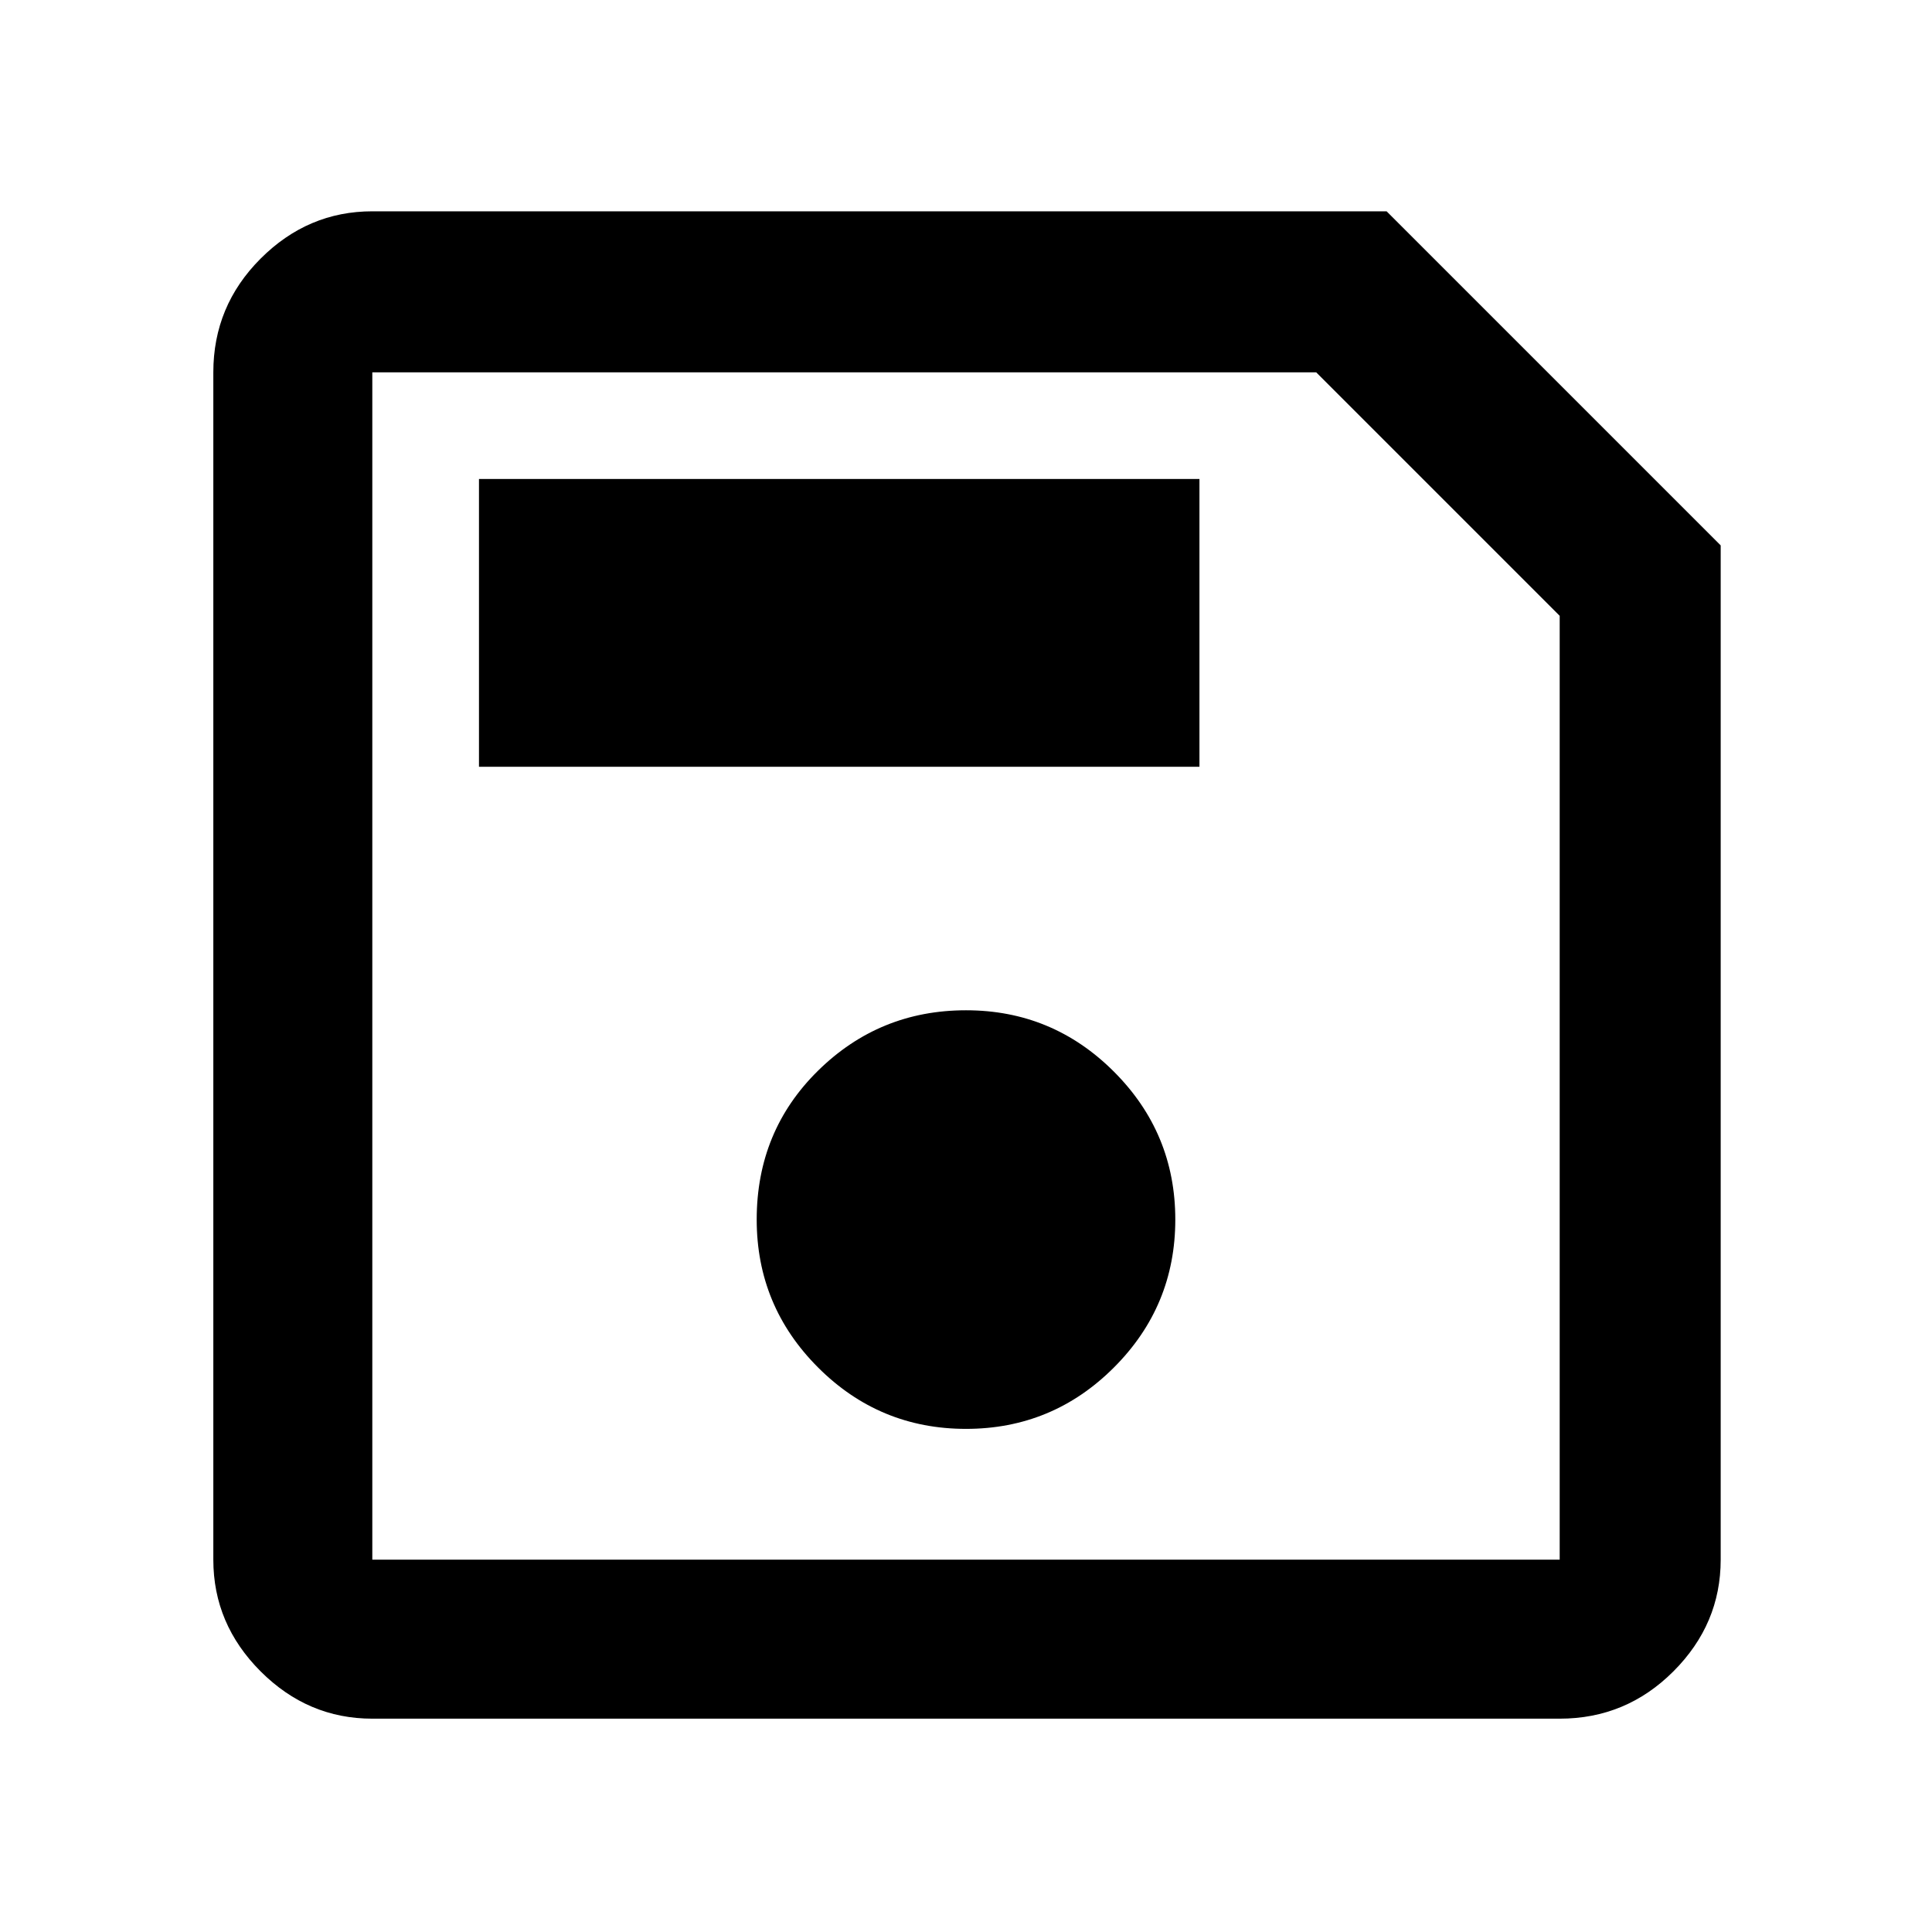
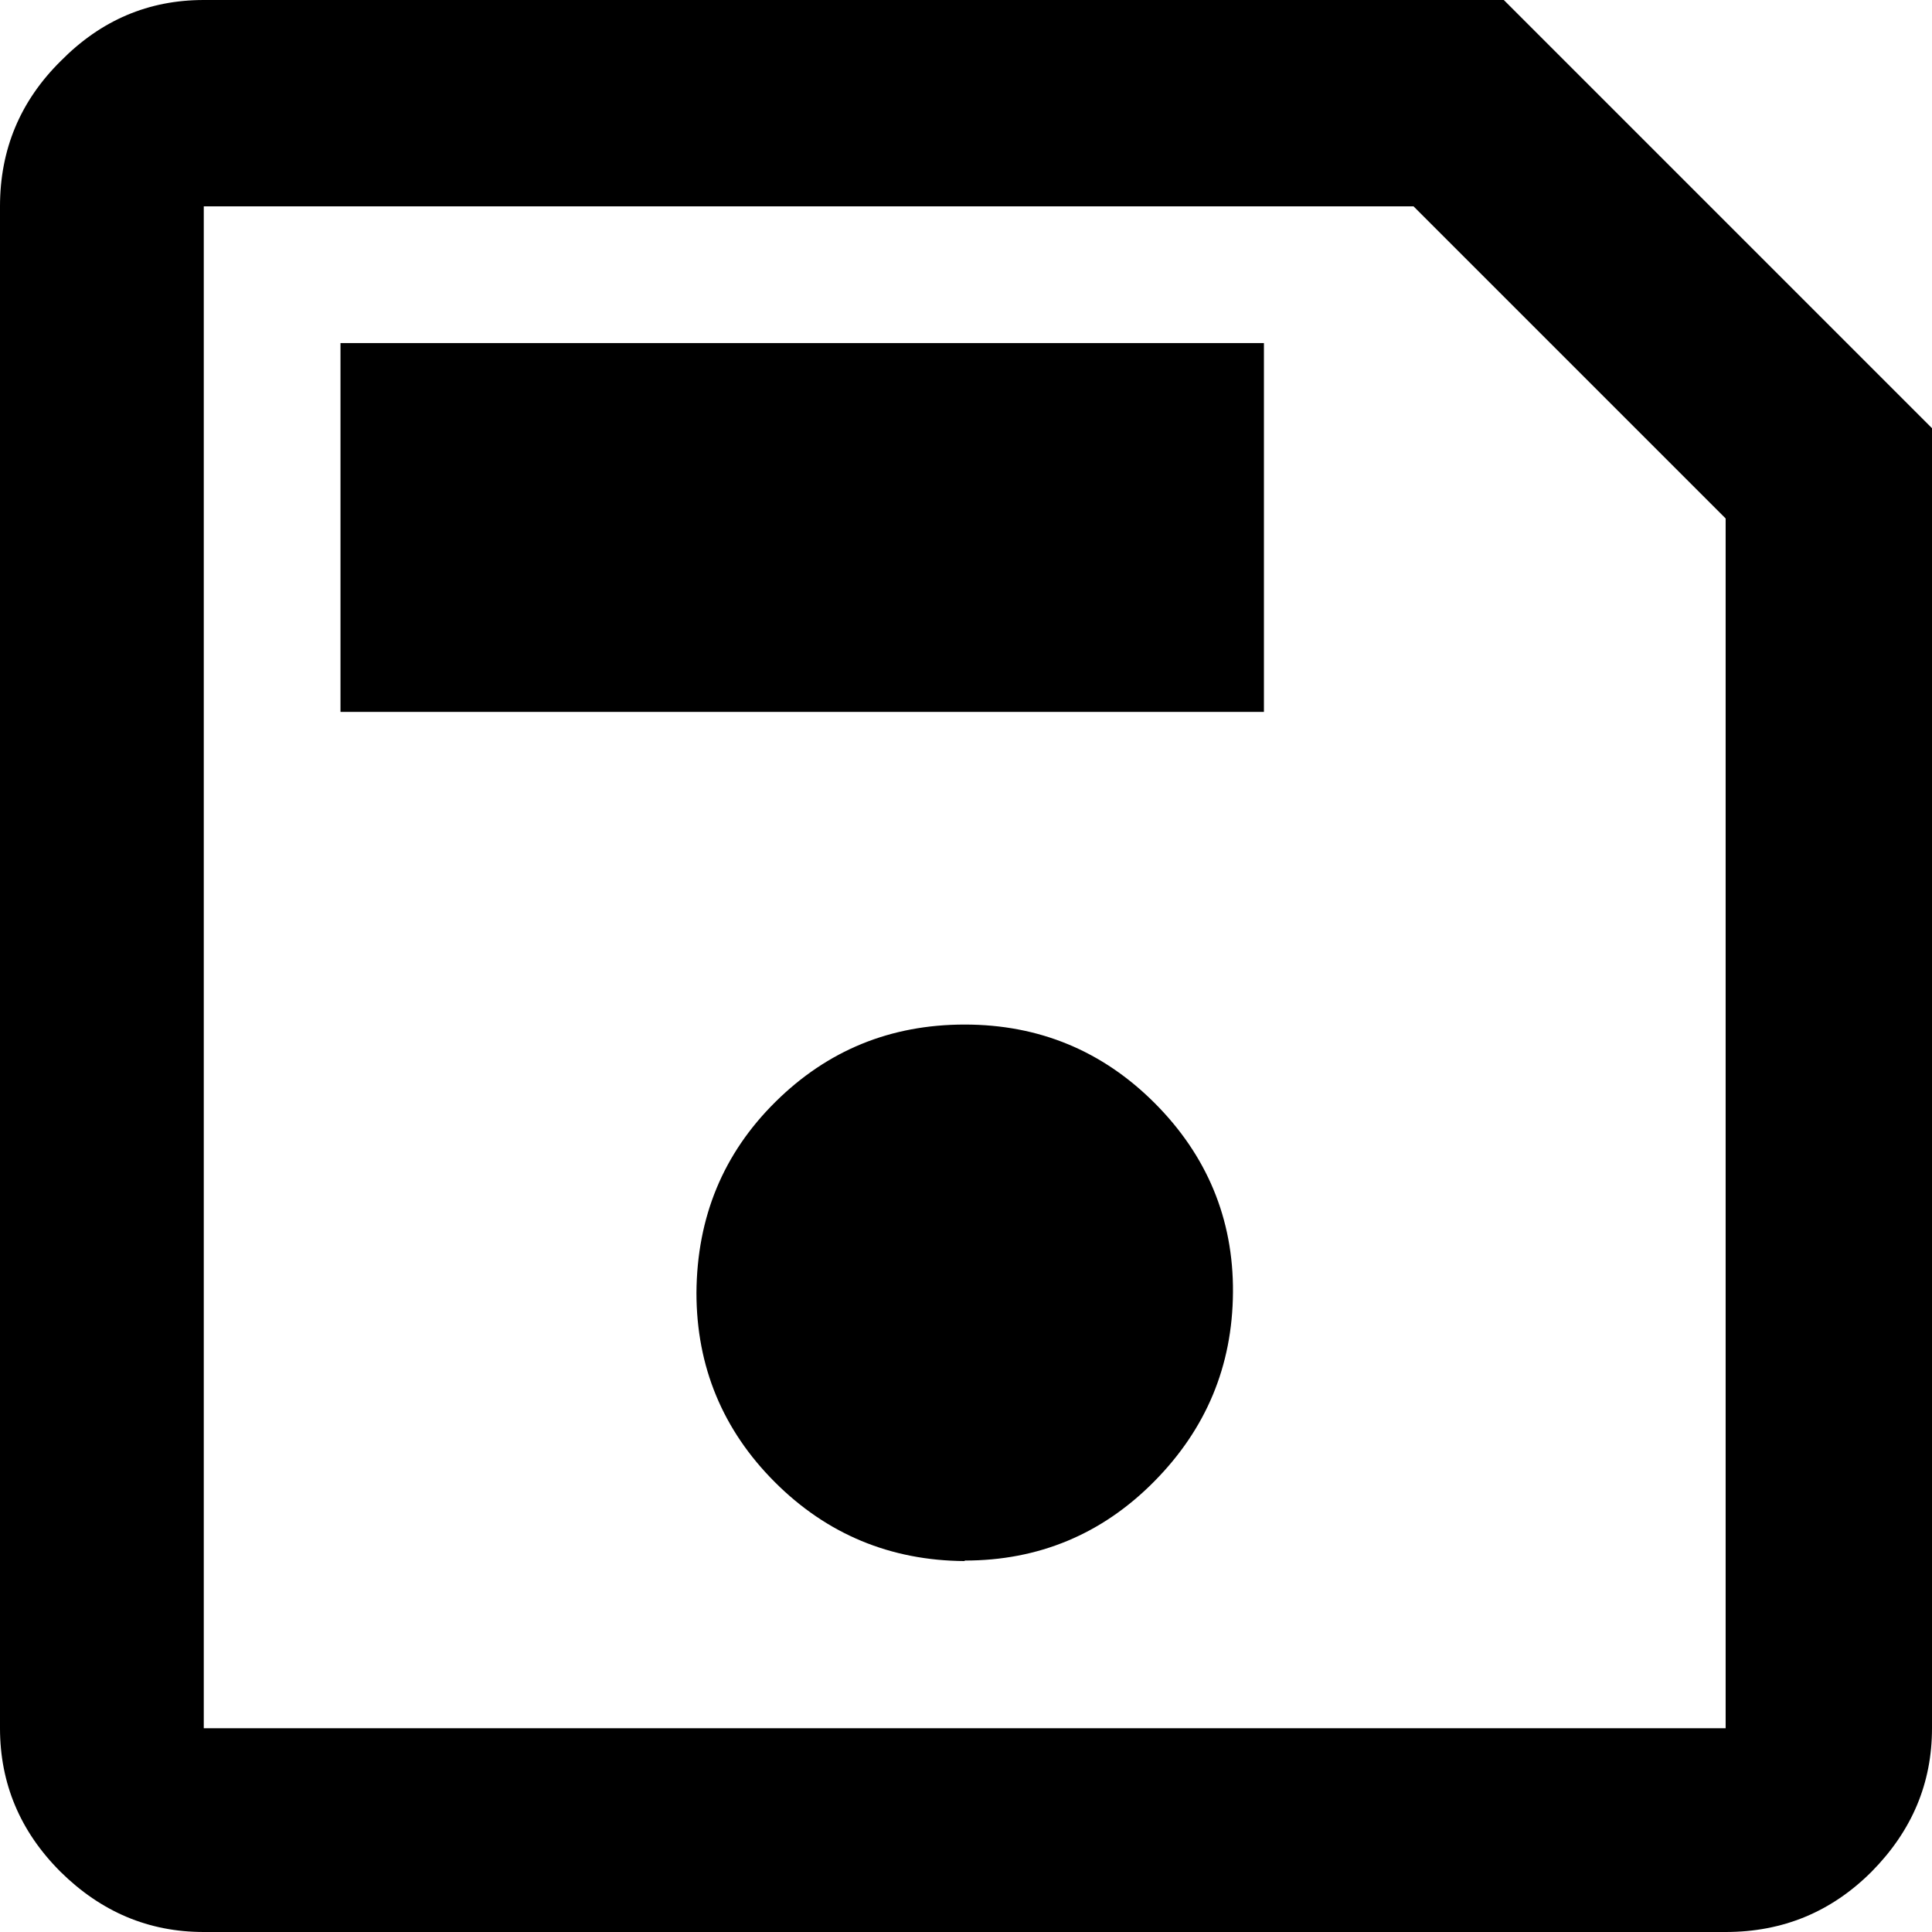
- <svg xmlns="http://www.w3.org/2000/svg" height="48" width="48">
-   <path d="M42.75 13.55v25.2q0 1.6-1.175 2.775Q40.4 42.7 38.75 42.7H9.25q-1.6 0-2.775-1.175Q5.3 40.35 5.3 38.75V9.25q0-1.65 1.175-2.825Q7.65 5.25 9.25 5.25h25.2Zm-4 1.75L32.7 9.25H9.25v29.5h29.5ZM24 35.5q2.15 0 3.675-1.525T29.2 30.3q0-2.15-1.525-3.675T24 25.1q-2.15 0-3.675 1.5T18.8 30.3q0 2.15 1.525 3.675T24 35.5ZM11.9 19.05h17.9V11.9H11.9ZM9.25 15.3v23.45-29.5Z" />
+ <svg xmlns="http://www.w3.org/2000/svg" id="Layer_1" viewBox="0 0 37.45 37.45">
+   <path d="m37.45,8.3v25.2c0,1.07-.39,1.99-1.17,2.78-.78.78-1.72,1.17-2.83,1.17H3.95c-1.07,0-1.99-.39-2.78-1.17-.78-.78-1.17-1.71-1.17-2.78V4C0,2.9.39,1.96,1.18,1.18,1.96.39,2.88,0,3.95,0h25.2l8.3,8.3Zm-4,1.75l-6.05-6.05H3.95v29.5h29.5V10.05Zm-14.75,20.2c1.43,0,2.66-.51,3.67-1.53s1.52-2.24,1.53-3.67-.51-2.66-1.52-3.67-2.24-1.52-3.68-1.52-2.66.5-3.67,1.5-1.52,2.23-1.53,3.7c0,1.43.51,2.66,1.52,3.67s2.24,1.52,3.68,1.53ZM6.6,13.8h17.9v-7.15H6.6v7.15Zm-2.65-3.75v23.45V4v6.05Z" />
</svg>
